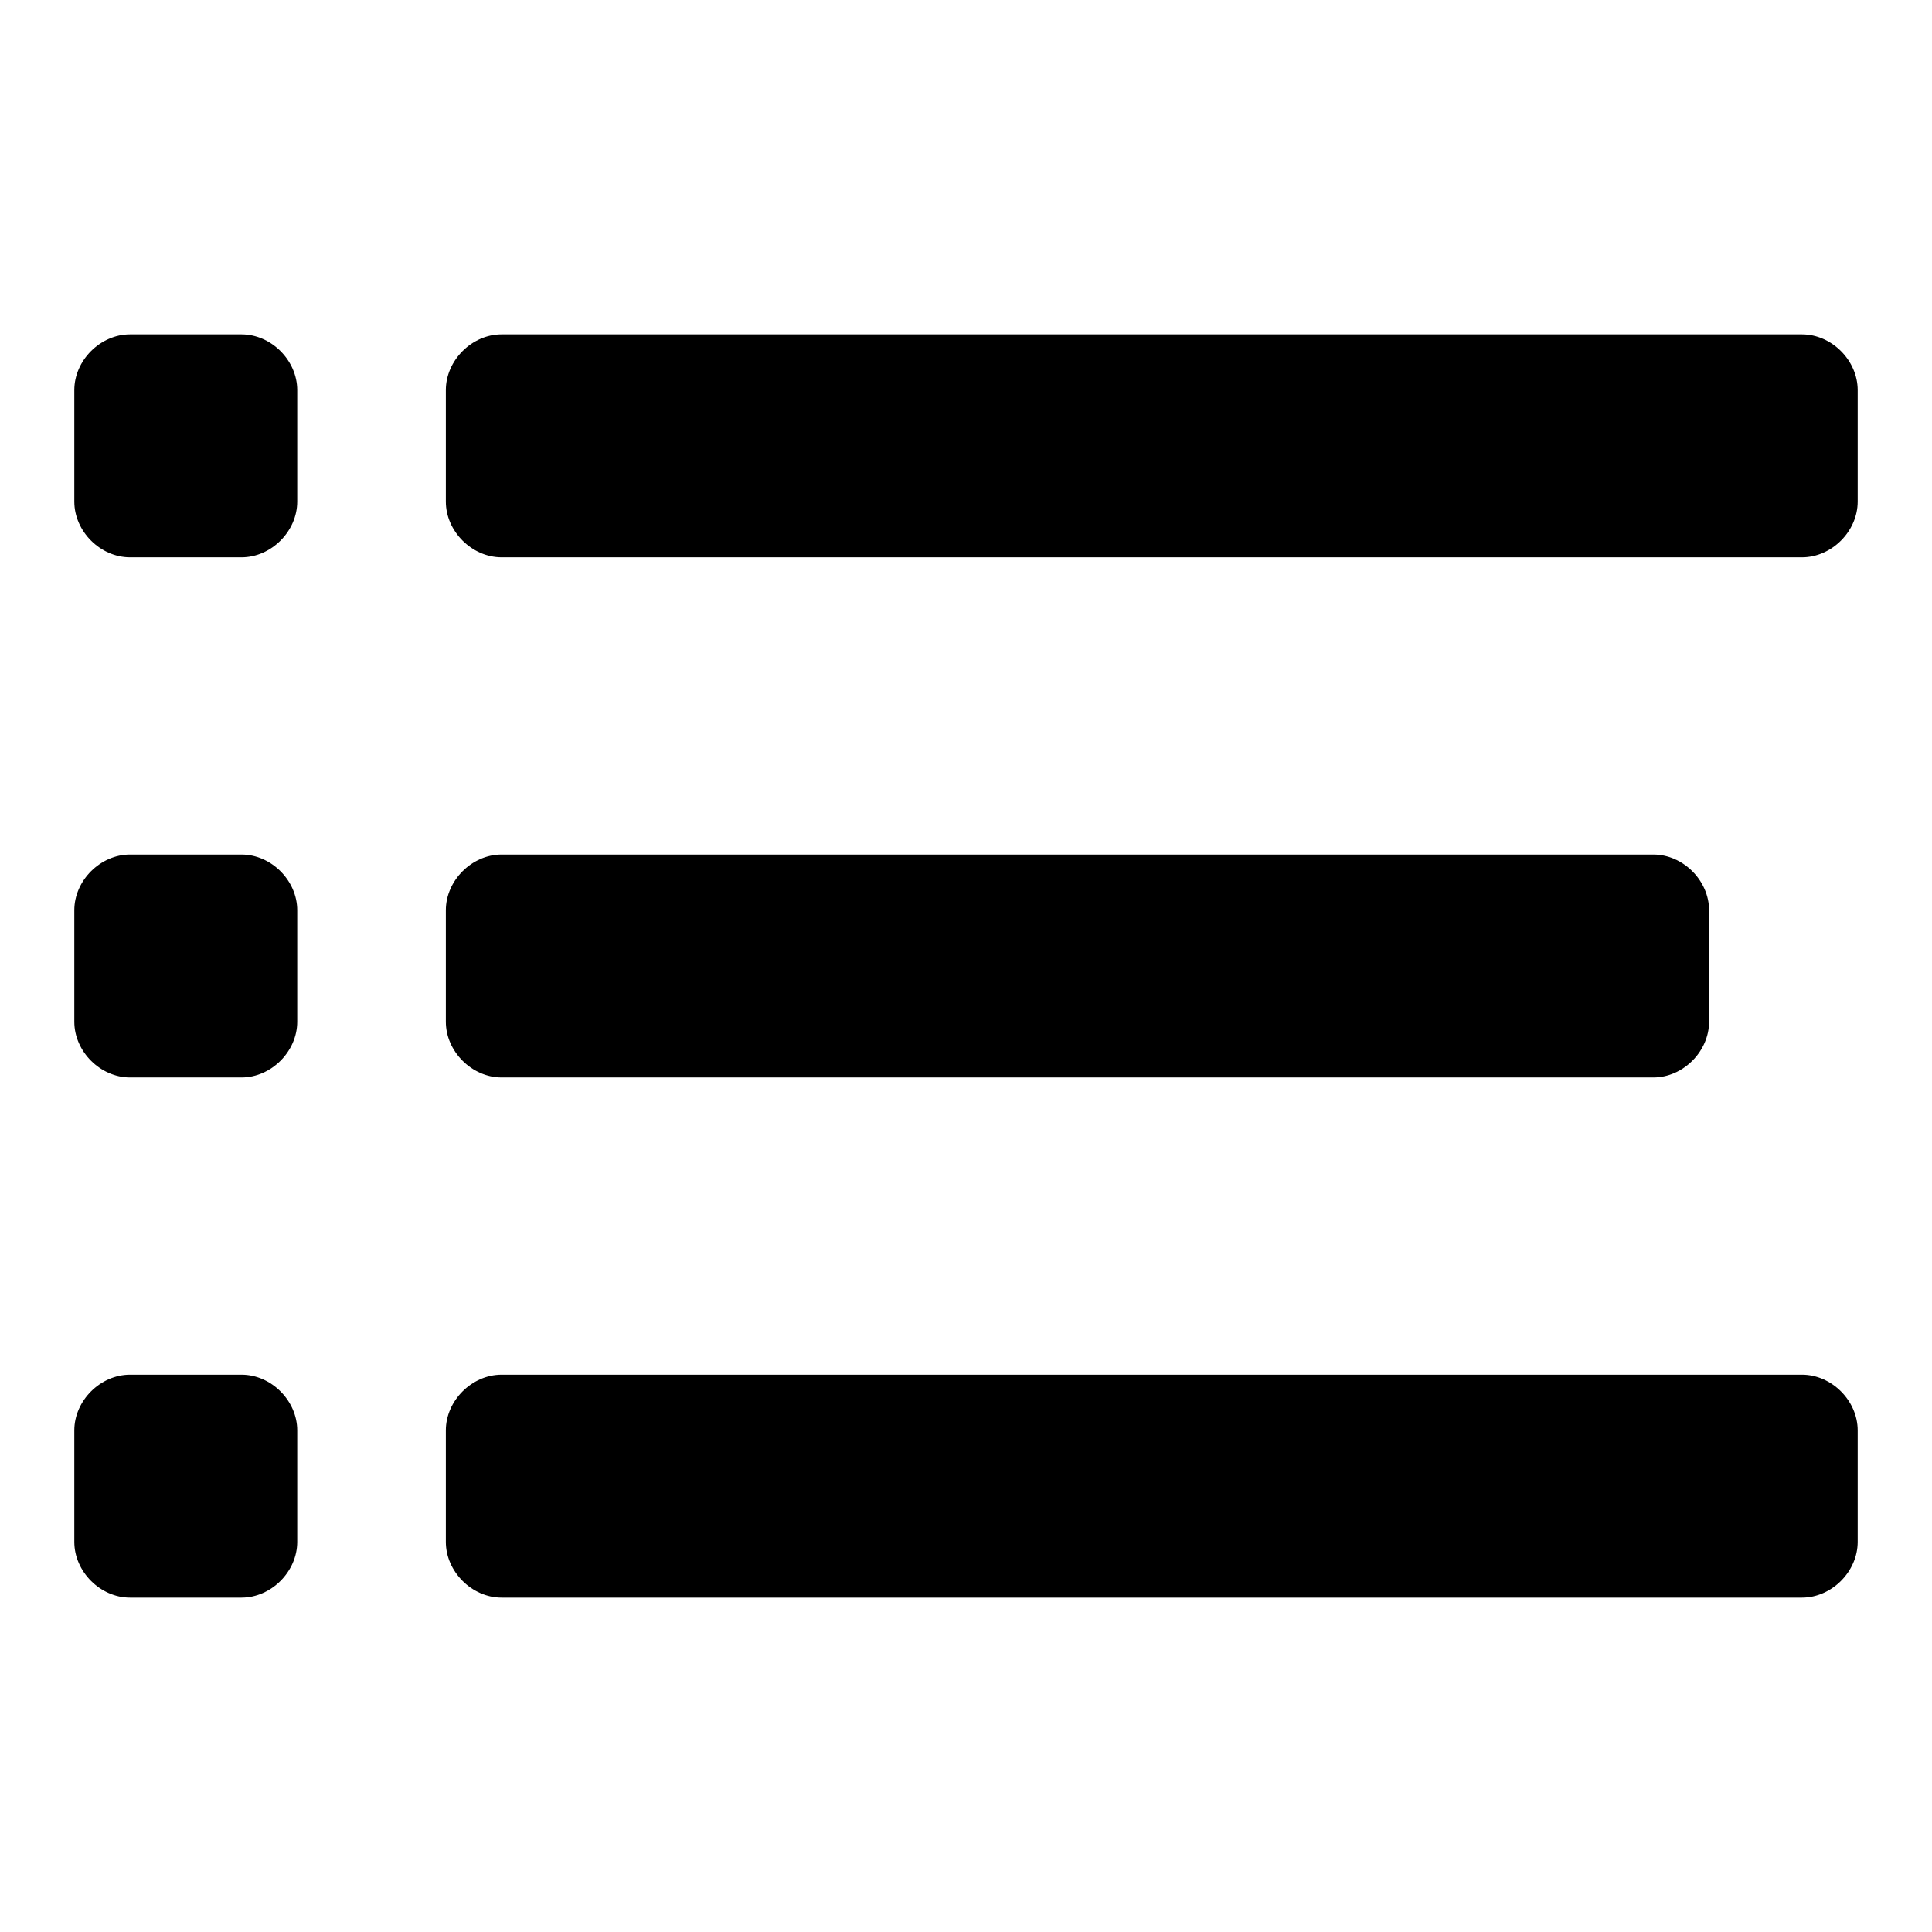
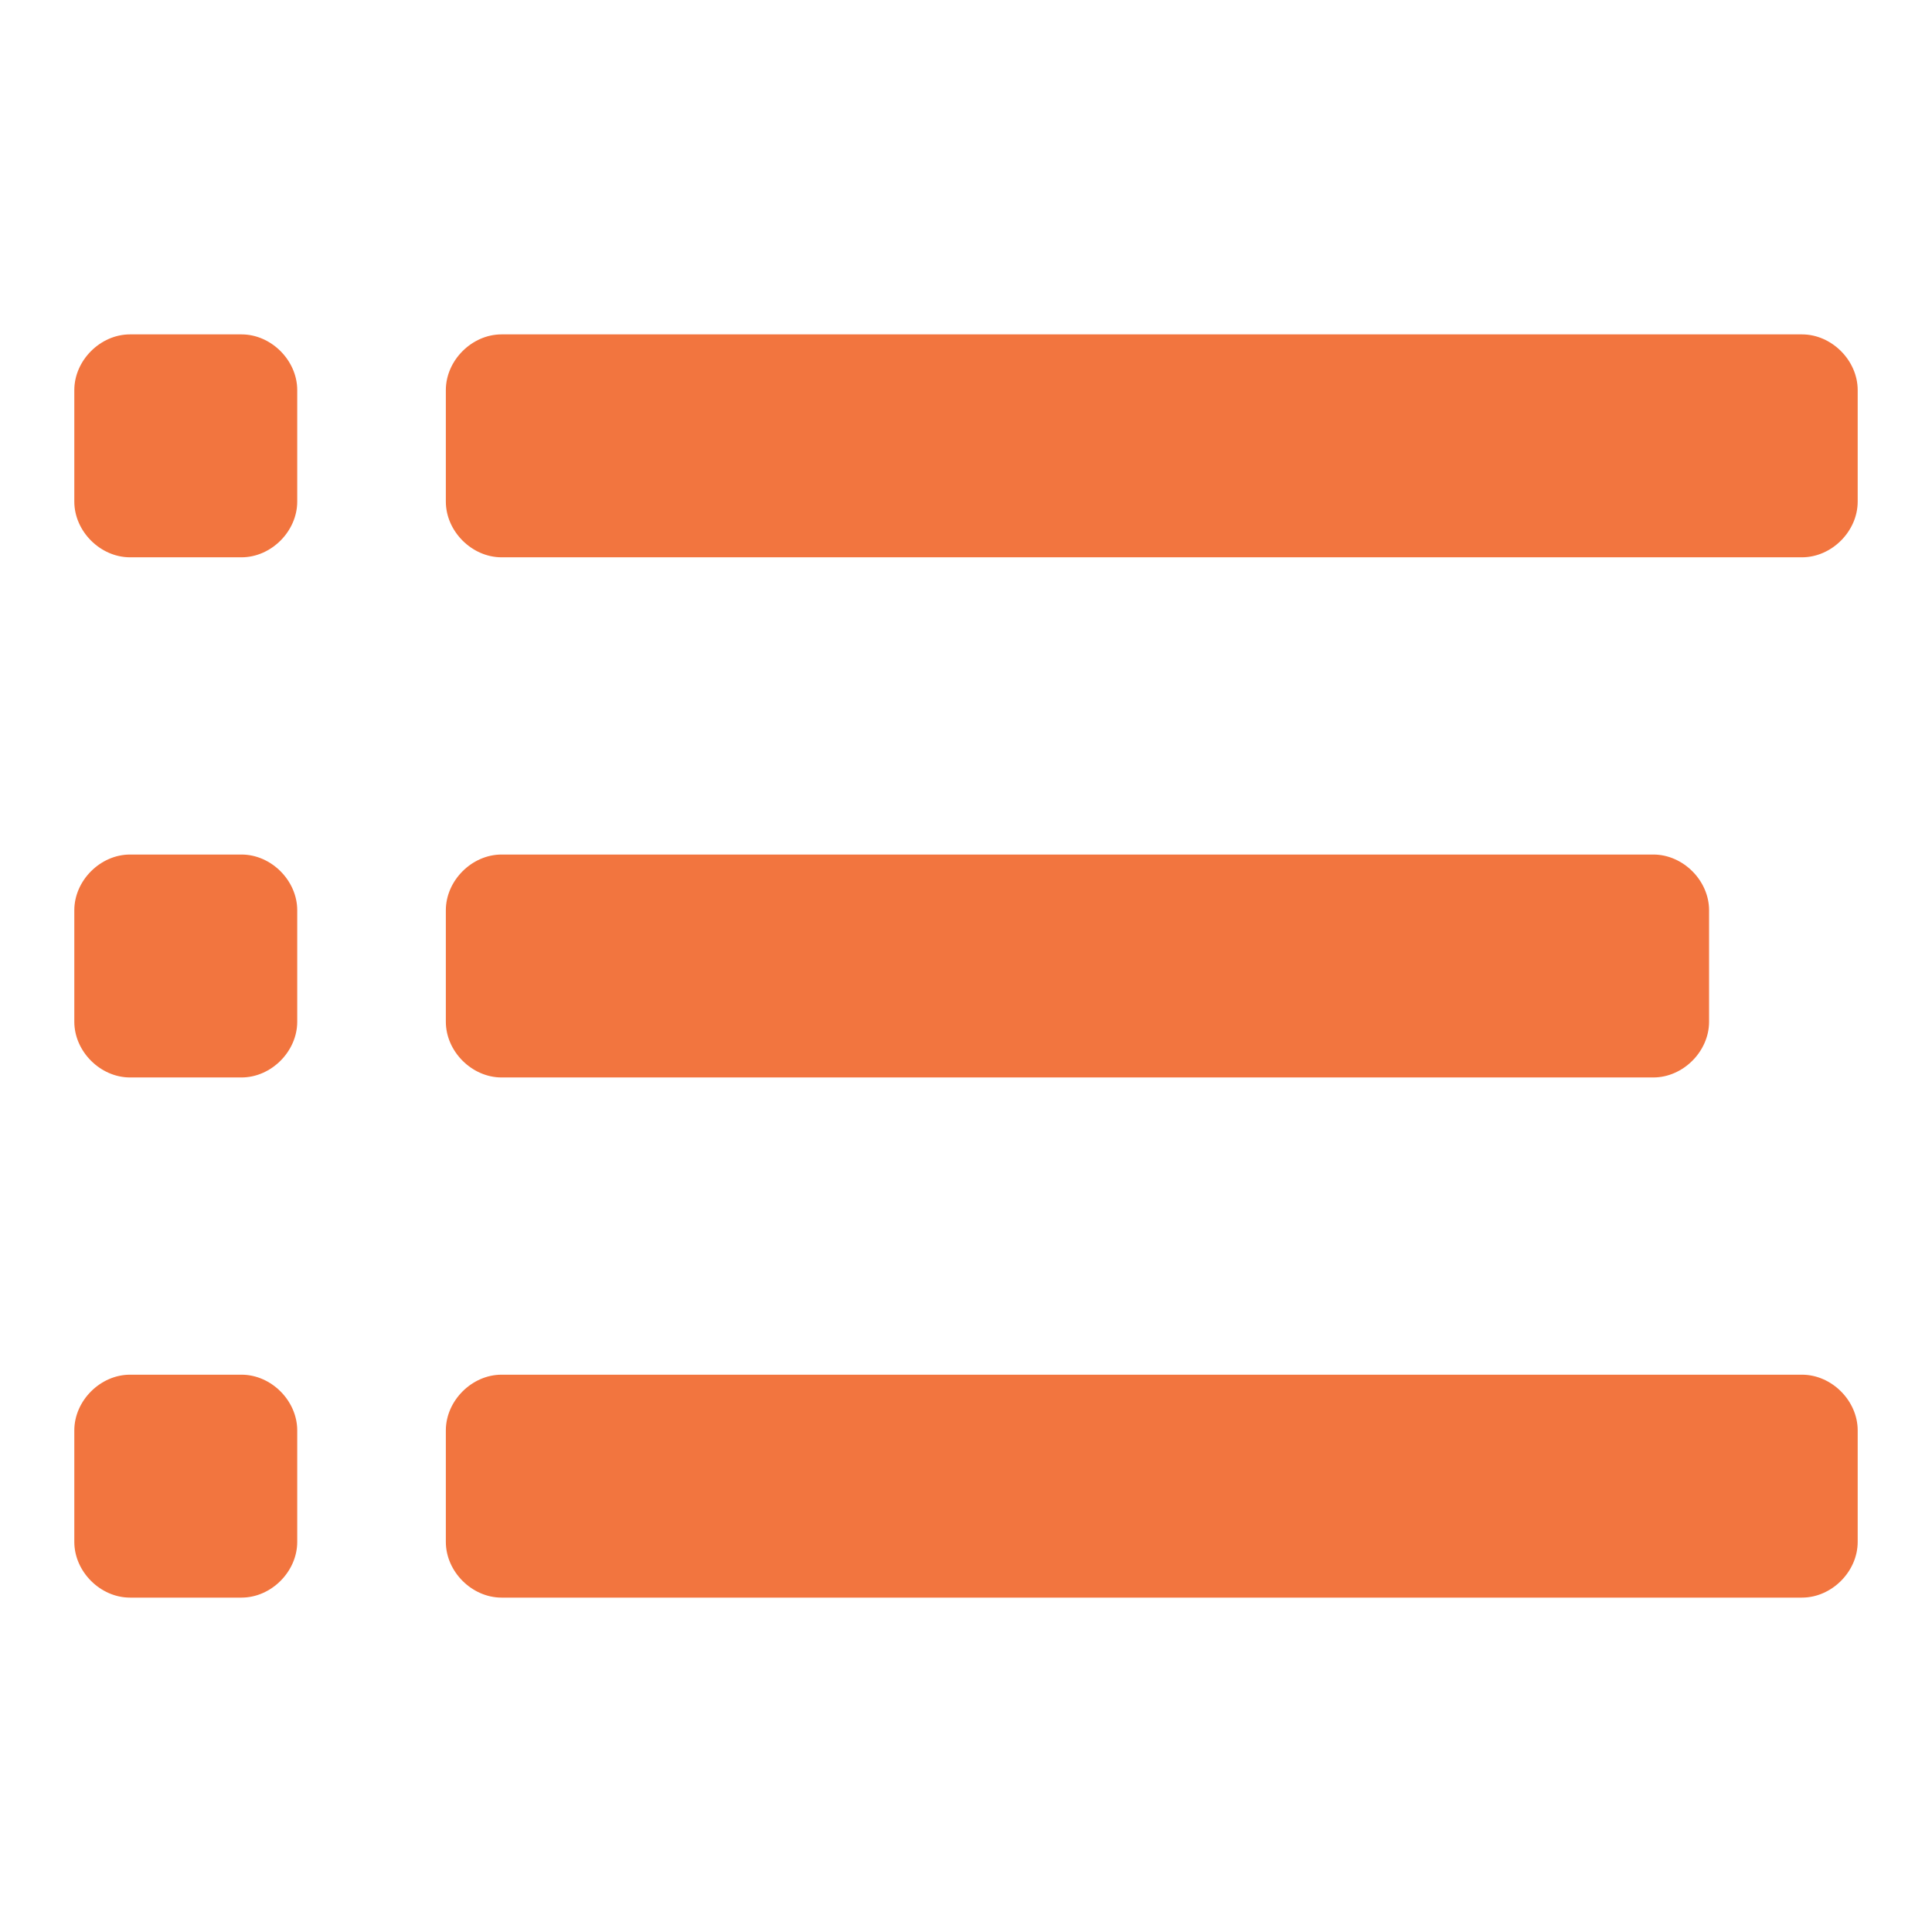
- <svg xmlns="http://www.w3.org/2000/svg" t="1538745886919" class="icon" style="" viewBox="0 0 1024 1024" version="1.1" p-id="31377" width="200" height="200">
+ <svg xmlns="http://www.w3.org/2000/svg" t="1538745886919" class="icon" style="fill: rgb(242, 117, 63)" viewBox="0 0 1024 1024" version="1.1" p-id="31377" width="200" height="200">
  <defs>
    <style type="text/css" />
  </defs>
  <path d="M157.538 265.846c0 15.754-13.785 29.538-29.538 29.538h-59.077c-15.754 0-29.538-13.785-29.538-29.538v-59.077C39.385 191.015 53.169 177.231 68.923 177.231h59.077c15.754 0 29.538 13.785 29.538 29.538v59.077z m827.077-59.077c0-15.754-13.785-29.538-29.538-29.538h-689.231c-15.754 0-29.538 13.785-29.538 29.538v59.077c0 15.754 13.785 29.538 29.538 29.538h689.231c15.754 0 29.538-13.785 29.538-29.538v-59.077z m-827.077 275.692c0-15.754-13.785-29.538-29.538-29.538h-59.077c-15.754 0-29.538 13.785-29.538 29.538v59.077c0 15.754 13.785 29.538 29.538 29.538h59.077c15.754 0 29.538-13.785 29.538-29.538v-59.077z m748.308 0c0-15.754-13.785-29.538-29.538-29.538h-610.462c-15.754 0-29.538 13.785-29.538 29.538v59.077c0 15.754 13.785 29.538 29.538 29.538h610.462c15.754 0 29.538-13.785 29.538-29.538v-59.077z m-748.308 275.692c0-15.754-13.785-29.538-29.538-29.538h-59.077c-15.754 0-29.538 13.785-29.538 29.538v59.077c0 15.754 13.785 29.538 29.538 29.538h59.077c15.754 0 29.538-13.785 29.538-29.538v-59.077z m827.077 0c0-15.754-13.785-29.538-29.538-29.538h-689.231c-15.754 0-29.538 13.785-29.538 29.538v59.077c0 15.754 13.785 29.538 29.538 29.538h689.231c15.754 0 29.538-13.785 29.538-29.538v-59.077z" p-id="31378" />
</svg>
